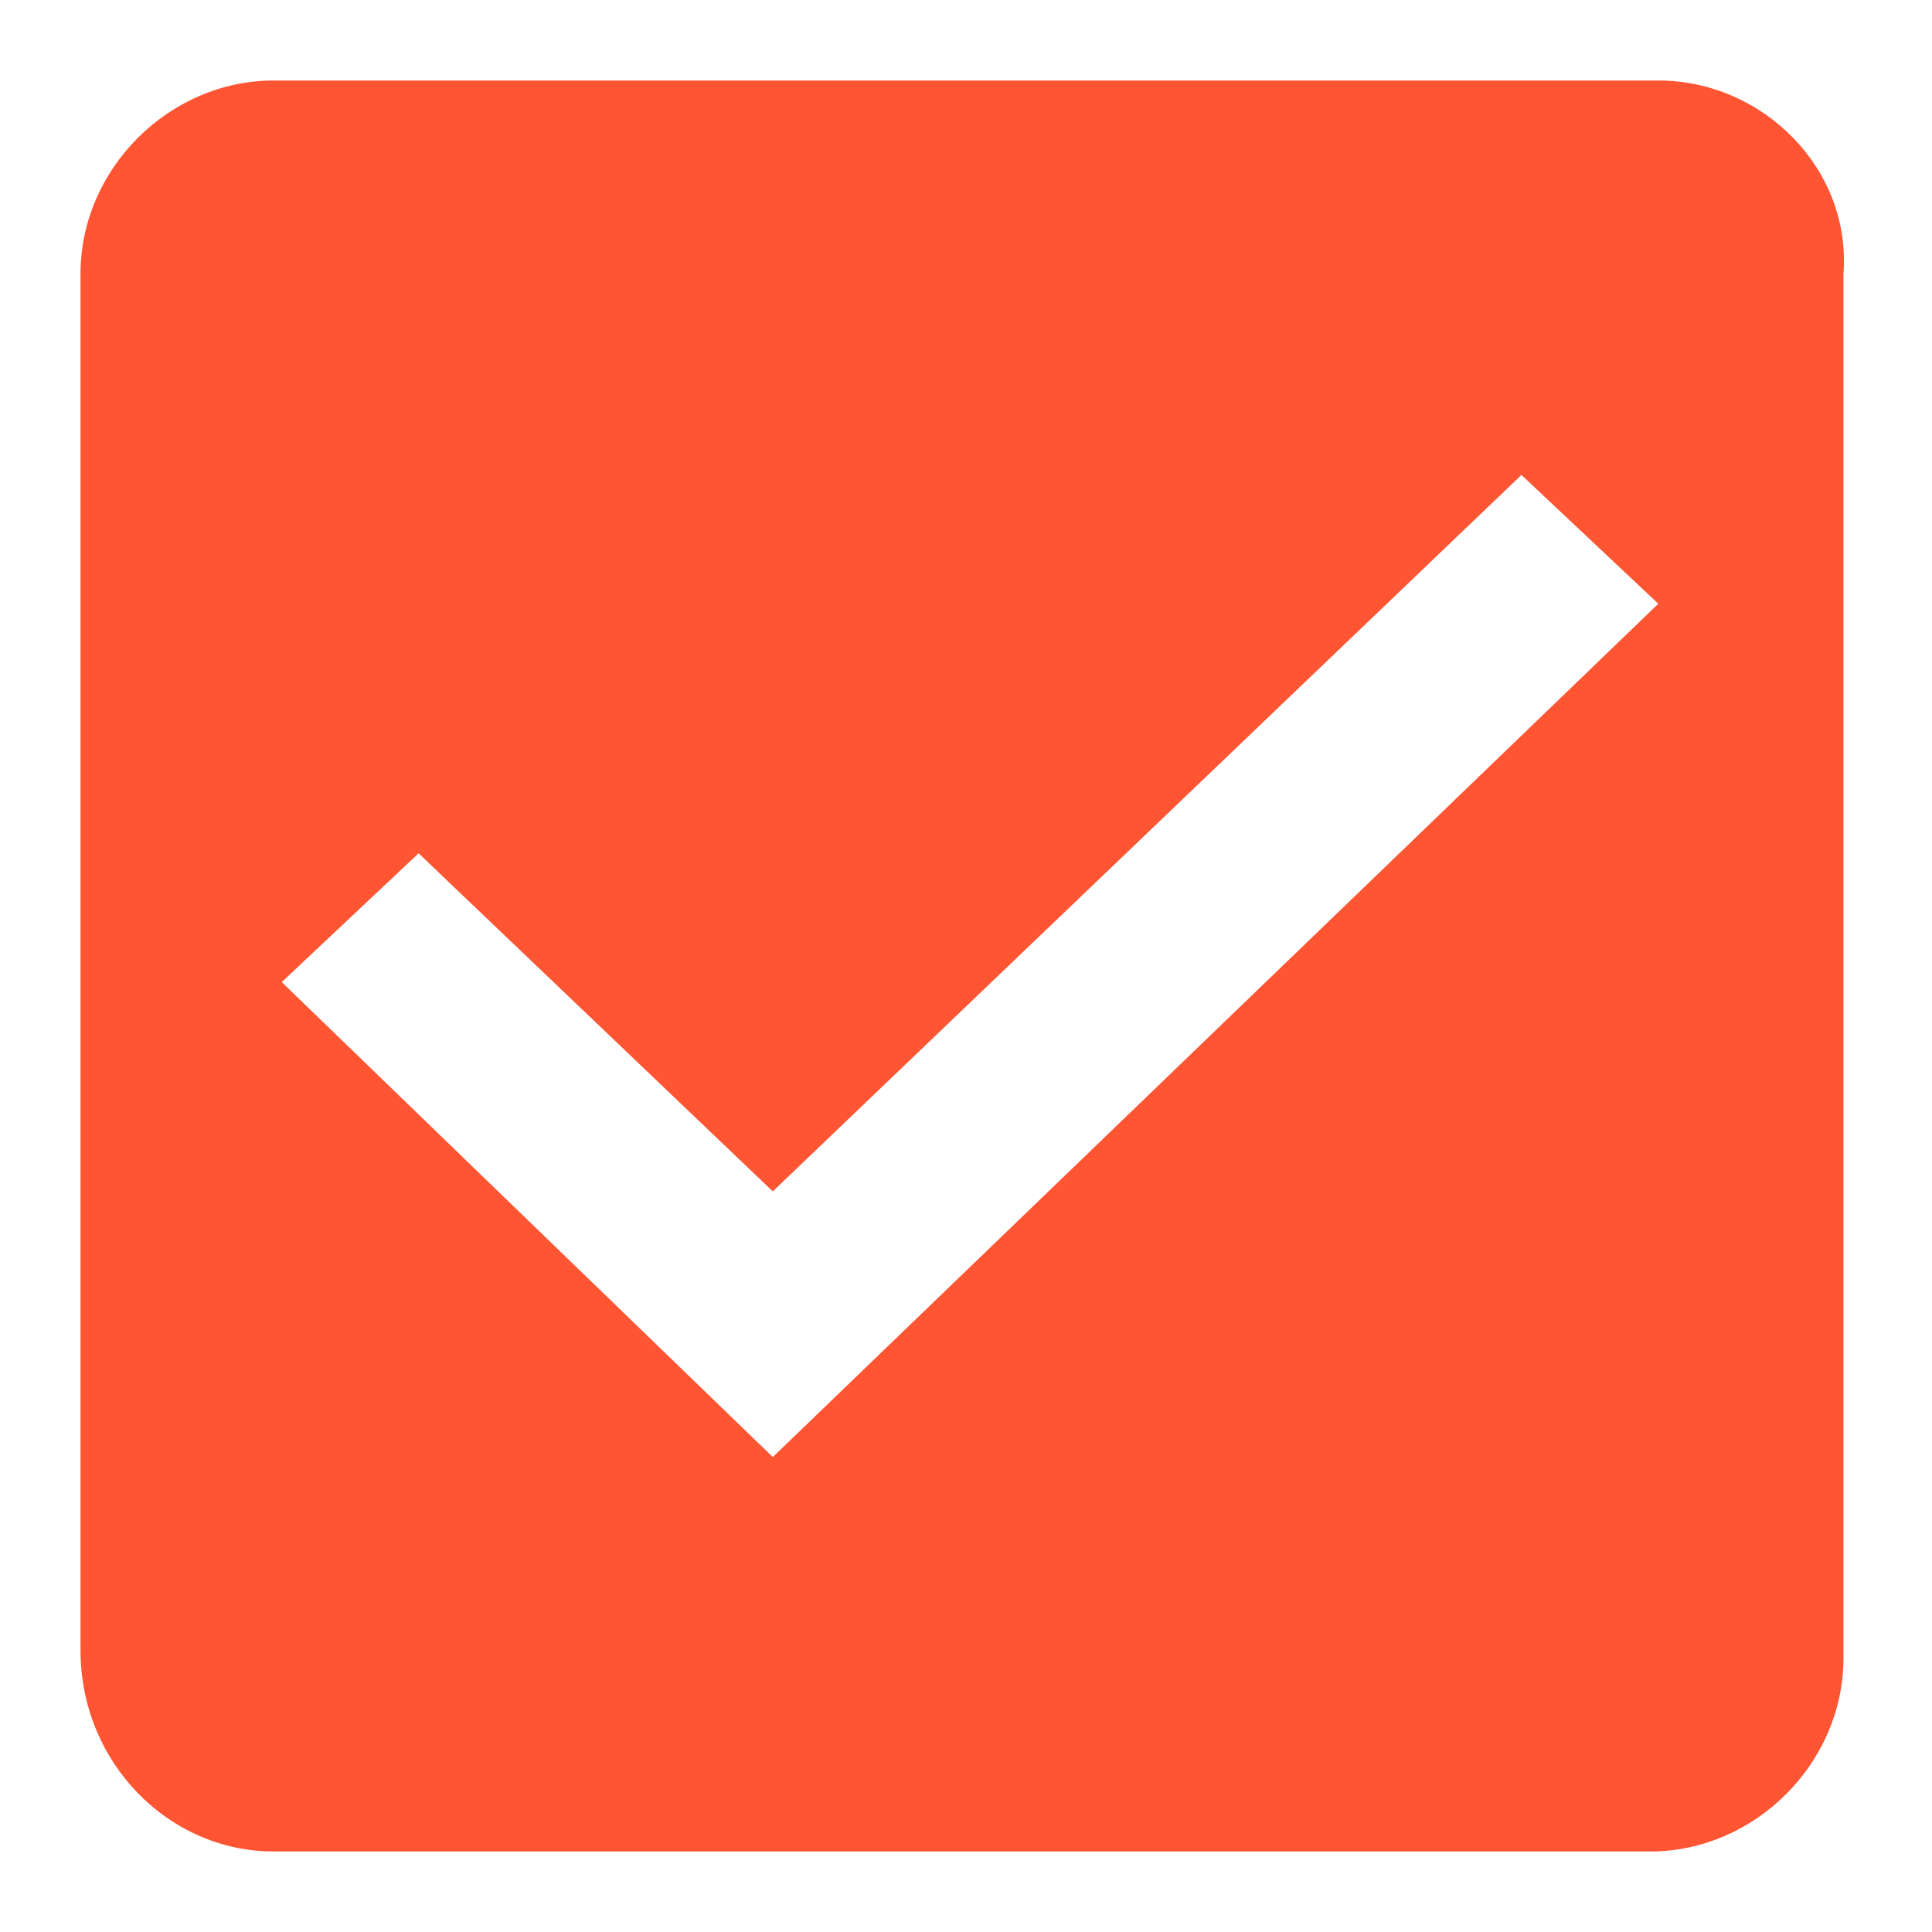
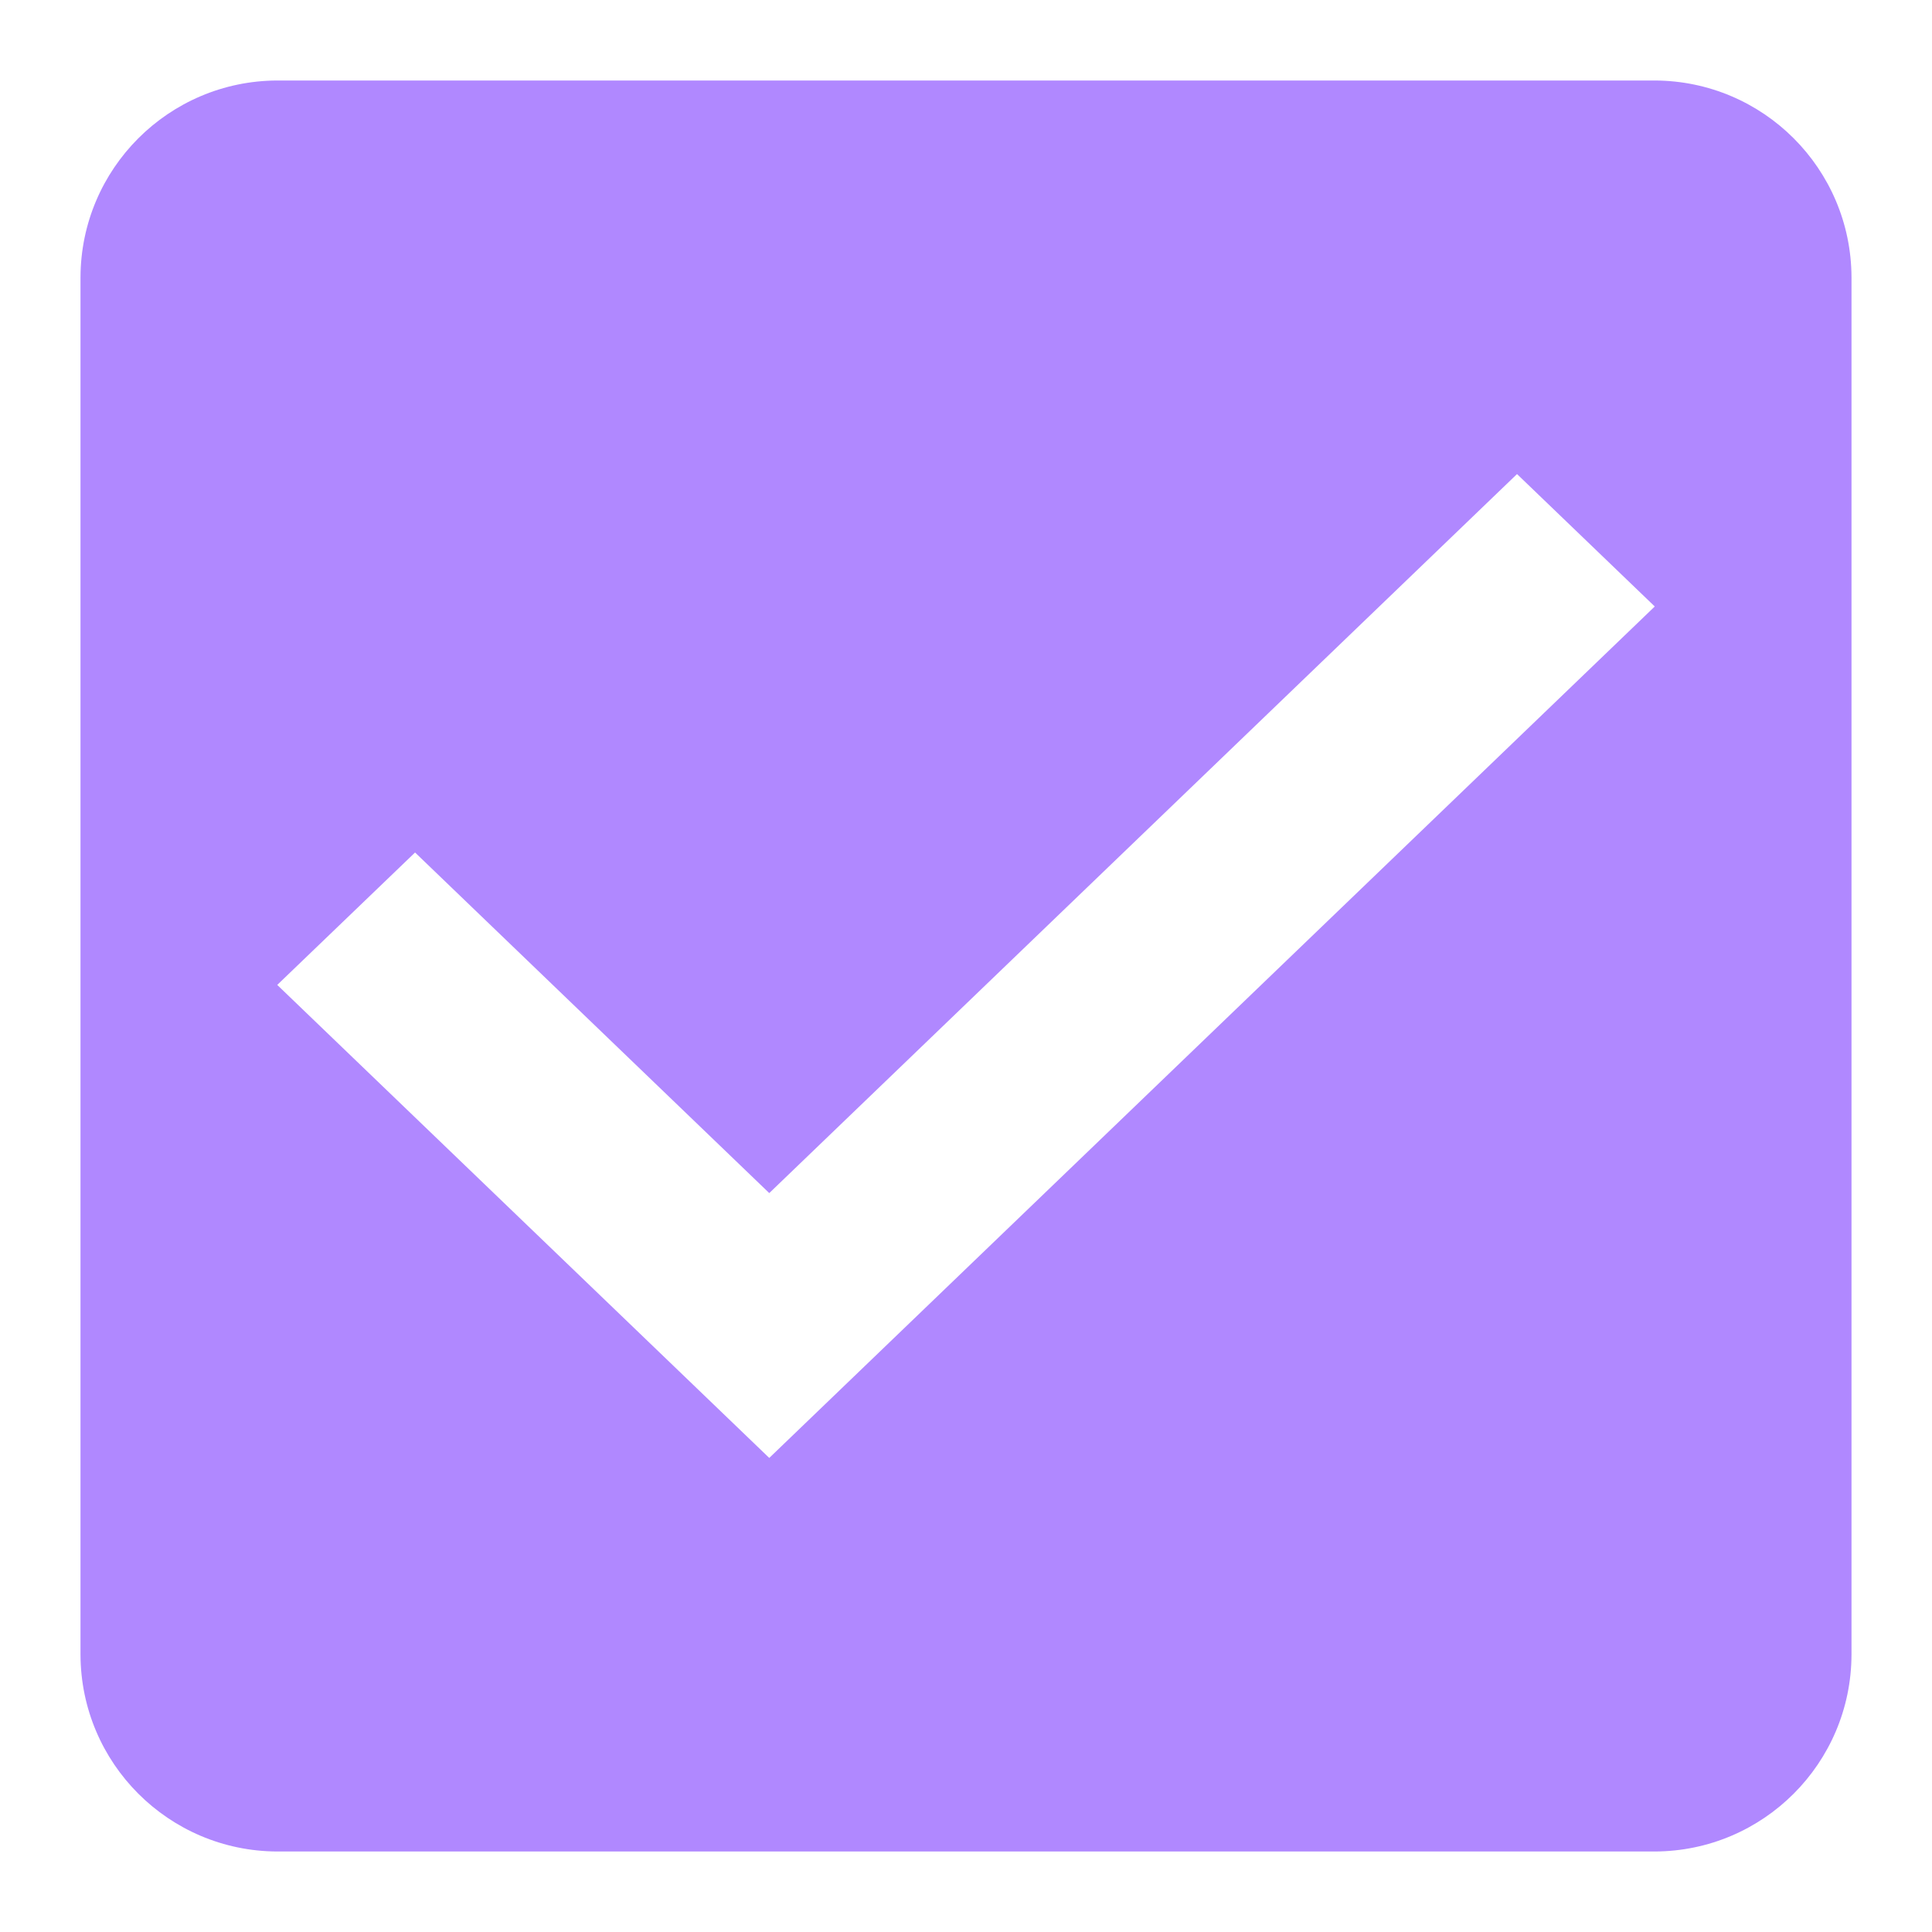
- <svg xmlns="http://www.w3.org/2000/svg" version="1.1" id="Layer_1" x="0px" y="0px" viewBox="0 0 24 24" style="enable-background:new 0 0 24 24;" xml:space="preserve">
-   <style type="text/css">
- 	.st0{fill-rule:evenodd;clip-rule:evenodd;fill:#FF5533;}
- 	.st1{fill:none;}
- </style>
+ <svg xmlns="http://www.w3.org/2000/svg" width="24" height="24" viewBox="0 0 24 24">
+   <defs>
+     <style type="text/css">
+             .cls-1{fill:#B088FF;fill-rule:evenodd}.cls-2{fill:none}
+         </style>
+   </defs>
  <g id="check_active" transform="translate(-290 -244)">
-     <g id="Group_8199" transform="translate(291 245)">
-       <path id="check_on_light" class="st0" d="M19.6,0H2.4C1.1,0,0,1.1,0,2.4v17.1C0,20.9,1.1,22,2.4,22h17.1c1.3,0,2.4-1.1,2.4-2.4    V2.4C22,1.1,20.9,0,19.6,0z M8.6,17.1l-6.1-5.9l1.7-1.6l4.4,4.2l9.3-8.9l1.7,1.6C19.6,6.5,8.6,17.1,8.6,17.1z" />
+     <g id="Group_8199" data-name="Group 8199" transform="translate(291 245)">
+       <path id="check_on_light" d="M22.556 3H5.444A2.452 2.452 0 0 0 3 5.444v17.112A2.452 2.452 0 0 0 5.444 25h17.112A2.452 2.452 0 0 0 25 22.556V5.444A2.452 2.452 0 0 0 22.556 3zm-11 17.111l-6.112-5.876 1.712-1.645 4.4 4.231 9.289-8.932 1.711 1.645-11 10.577z" class="cls-1" transform="translate(-3 -3)" />
    </g>
-     <path id="Rectangle_4538" class="st1" d="M290,244h24v24h-24V244z" />
+     <path id="Rectangle_4538" d="M0 0h24v24H0z" class="cls-2" data-name="Rectangle 4538" transform="translate(290 244)" />
  </g>
</svg>
